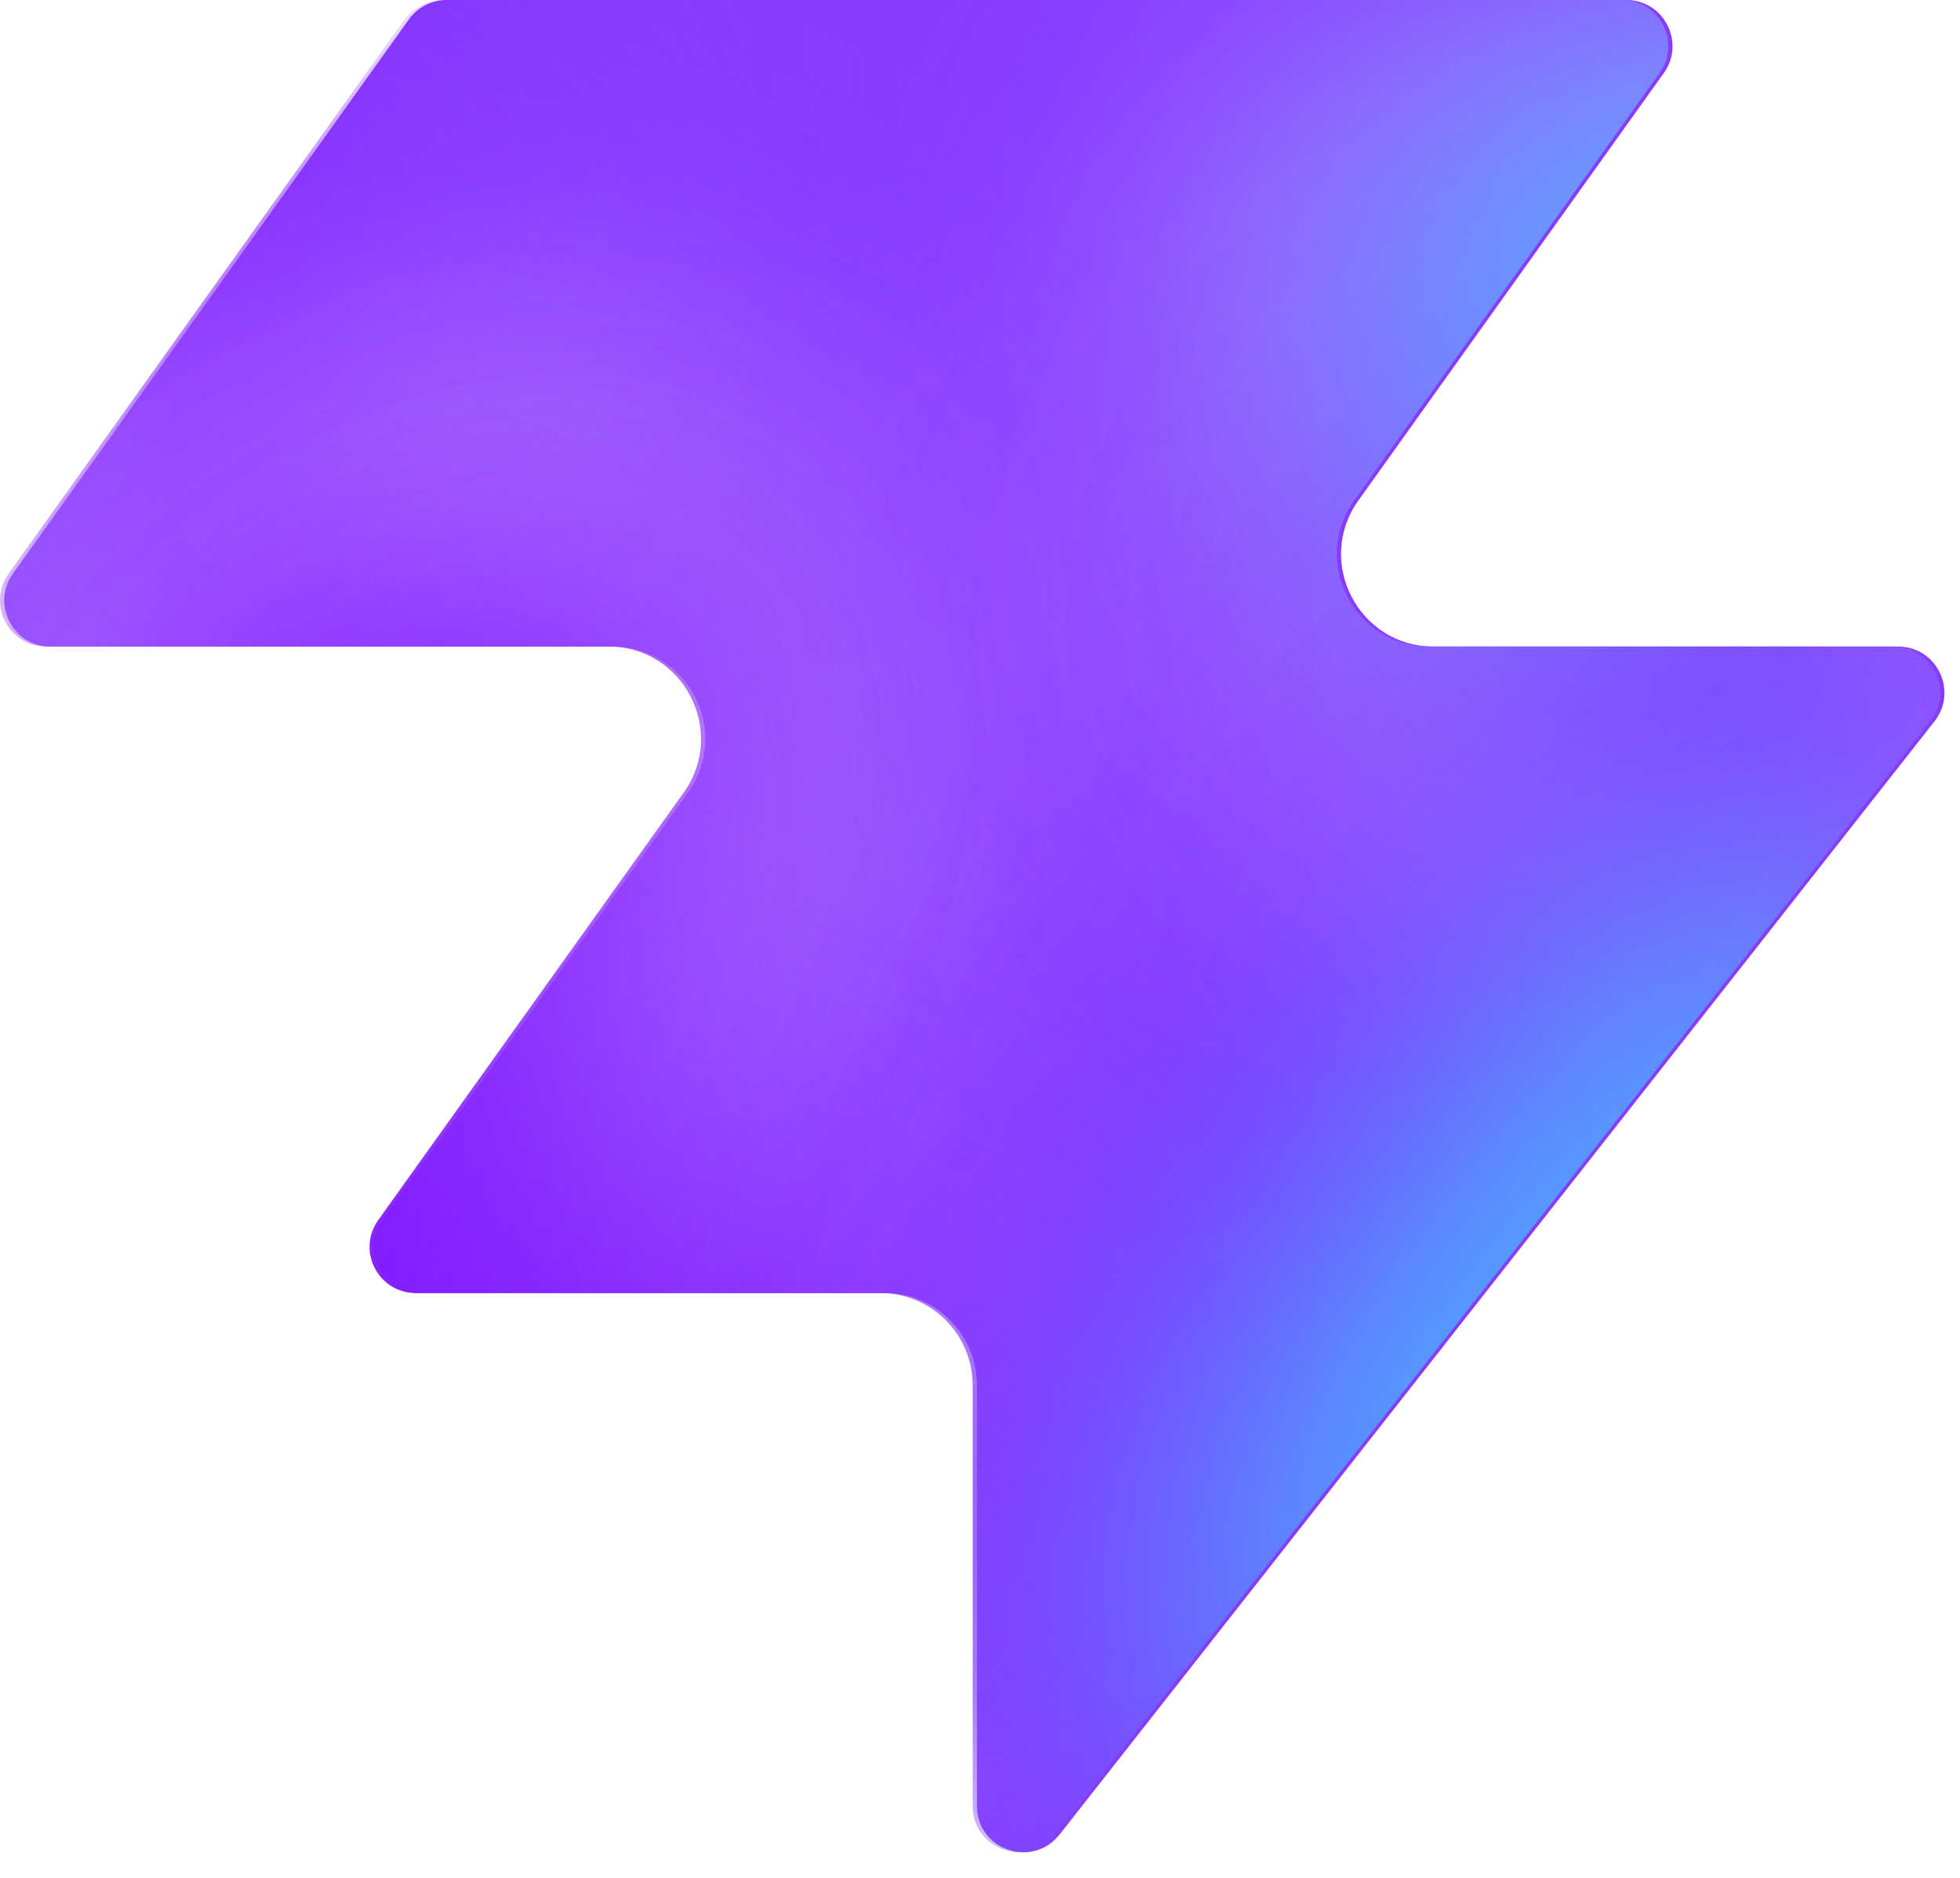
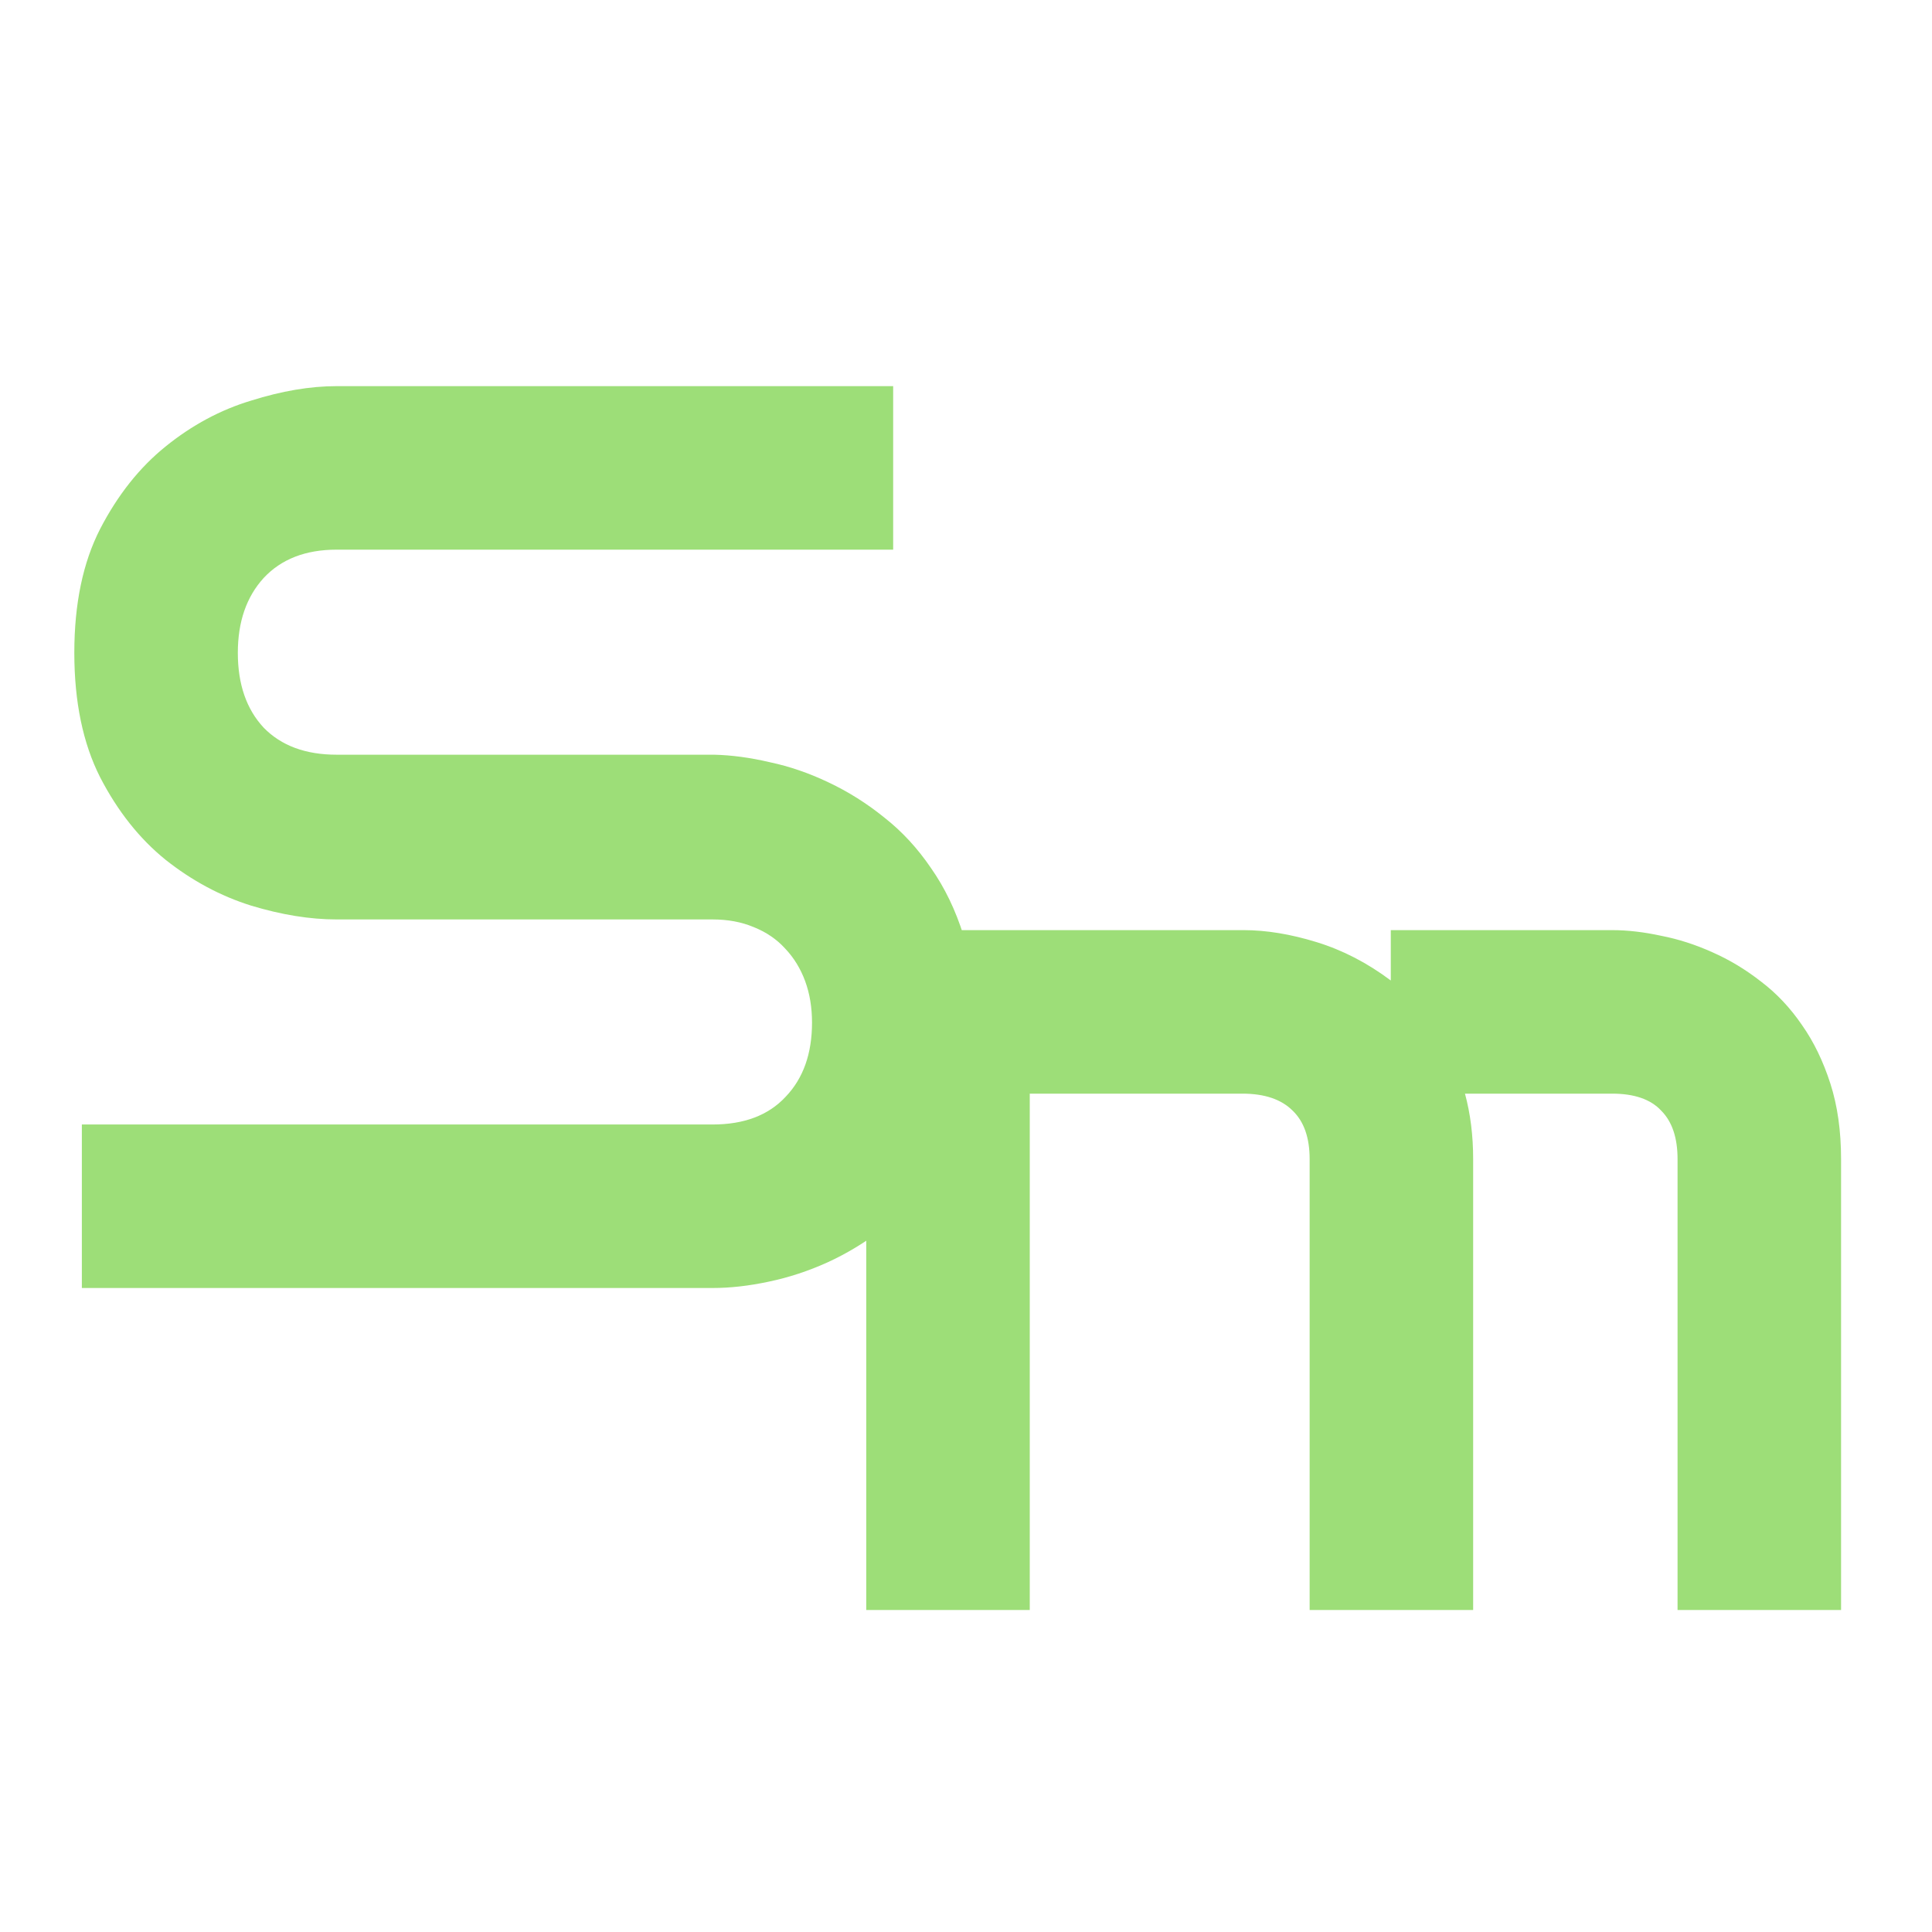
- <svg xmlns="http://www.w3.org/2000/svg" width="48" height="46" fill="none" viewBox="0 0 48 46">
-   <path fill="#863bff" d="M25.946 44.938c-.664.845-2.021.375-2.021-.698V33.937a2.26 2.26 0 0 0-2.262-2.262H10.287c-.92 0-1.456-1.04-.92-1.788l7.48-10.471c1.07-1.497 0-3.578-1.842-3.578H1.237c-.92 0-1.456-1.04-.92-1.788L10.013.474c.214-.297.556-.474.92-.474h28.894c.92 0 1.456 1.04.92 1.788l-7.48 10.471c-1.07 1.498 0 3.579 1.842 3.579h11.377c.943 0 1.473 1.088.89 1.83L25.947 44.94z" style="fill:#863bff;fill:color(display-p3 .525 .23 1);fill-opacity:1" />
-   <mask id="a" width="48" height="46" x="0" y="0" maskUnits="userSpaceOnUse" style="mask-type:alpha">
-     <path fill="#000" d="M25.842 44.938c-.664.844-2.021.375-2.021-.698V33.937a2.26 2.26 0 0 0-2.262-2.262H10.183c-.92 0-1.456-1.04-.92-1.788l7.48-10.471c1.07-1.498 0-3.579-1.842-3.579H1.133c-.92 0-1.456-1.04-.92-1.787L9.91.473c.214-.297.556-.474.92-.474h28.894c.92 0 1.456 1.04.92 1.788l-7.48 10.471c-1.07 1.498 0 3.578 1.842 3.578h11.377c.943 0 1.473 1.088.89 1.832L25.843 44.94z" style="fill:#000;fill-opacity:1" />
-   </mask>
-   <g mask="url(#a)">
-     <g filter="url(#b)">
-       <ellipse cx="5.508" cy="14.704" fill="#ede6ff" rx="5.508" ry="14.704" style="fill:#ede6ff;fill:color(display-p3 .927 .903 1);fill-opacity:1" transform="matrix(.00324 1 1 -.00324 -4.47 31.516)" />
-     </g>
-     <g filter="url(#c)">
-       <ellipse cx="10.399" cy="29.851" fill="#ede6ff" rx="10.399" ry="29.851" style="fill:#ede6ff;fill:color(display-p3 .927 .903 1);fill-opacity:1" transform="matrix(.00324 1 1 -.00324 -39.328 7.883)" />
-     </g>
-     <g filter="url(#d)">
-       <ellipse cx="5.508" cy="30.487" fill="#7e14ff" rx="5.508" ry="30.487" style="fill:#7e14ff;fill:color(display-p3 .492 .077 1);fill-opacity:1" transform="rotate(89.814 -25.913 -14.639)scale(1 -1)" />
-     </g>
-     <g filter="url(#e)">
-       <ellipse cx="5.508" cy="30.599" fill="#7e14ff" rx="5.508" ry="30.599" style="fill:#7e14ff;fill:color(display-p3 .492 .077 1);fill-opacity:1" transform="rotate(89.814 -32.644 -3.334)scale(1 -1)" />
-     </g>
-     <g filter="url(#f)">
-       <ellipse cx="5.508" cy="30.599" fill="#7e14ff" rx="5.508" ry="30.599" style="fill:#7e14ff;fill:color(display-p3 .492 .077 1);fill-opacity:1" transform="matrix(.00324 1 1 -.00324 -34.34 30.47)" />
-     </g>
-     <g filter="url(#g)">
-       <ellipse cx="14.072" cy="22.078" fill="#ede6ff" rx="14.072" ry="22.078" style="fill:#ede6ff;fill:color(display-p3 .927 .903 1);fill-opacity:1" transform="rotate(93.35 24.506 48.493)scale(-1 1)" />
-     </g>
-     <g filter="url(#h)">
-       <ellipse cx="3.47" cy="21.501" fill="#7e14ff" rx="3.47" ry="21.501" style="fill:#7e14ff;fill:color(display-p3 .492 .077 1);fill-opacity:1" transform="rotate(89.009 28.708 47.59)scale(-1 1)" />
-     </g>
-     <g filter="url(#i)">
-       <ellipse cx="3.47" cy="21.501" fill="#7e14ff" rx="3.47" ry="21.501" style="fill:#7e14ff;fill:color(display-p3 .492 .077 1);fill-opacity:1" transform="rotate(89.009 28.708 47.59)scale(-1 1)" />
-     </g>
-     <g filter="url(#j)">
-       <ellipse cx=".387" cy="8.972" fill="#7e14ff" rx="4.407" ry="29.108" style="fill:#7e14ff;fill:color(display-p3 .492 .077 1);fill-opacity:1" transform="rotate(39.51 .387 8.972)" />
-     </g>
-     <g filter="url(#k)">
-       <ellipse cx="47.523" cy="-6.092" fill="#7e14ff" rx="4.407" ry="29.108" style="fill:#7e14ff;fill:color(display-p3 .492 .077 1);fill-opacity:1" transform="rotate(37.892 47.523 -6.092)" />
-     </g>
-     <g filter="url(#l)">
-       <ellipse cx="41.412" cy="6.333" fill="#47bfff" rx="5.971" ry="9.665" style="fill:#47bfff;fill:color(display-p3 .28 .748 1);fill-opacity:1" transform="rotate(37.892 41.412 6.333)" />
-     </g>
-     <g filter="url(#m)">
-       <ellipse cx="-1.879" cy="38.332" fill="#7e14ff" rx="4.407" ry="29.108" style="fill:#7e14ff;fill:color(display-p3 .492 .077 1);fill-opacity:1" transform="rotate(37.892 -1.88 38.332)" />
-     </g>
-     <g filter="url(#n)">
-       <ellipse cx="-1.879" cy="38.332" fill="#7e14ff" rx="4.407" ry="29.108" style="fill:#7e14ff;fill:color(display-p3 .492 .077 1);fill-opacity:1" transform="rotate(37.892 -1.88 38.332)" />
-     </g>
-     <g filter="url(#o)">
-       <ellipse cx="35.651" cy="29.907" fill="#7e14ff" rx="4.407" ry="29.108" style="fill:#7e14ff;fill:color(display-p3 .492 .077 1);fill-opacity:1" transform="rotate(37.892 35.651 29.907)" />
-     </g>
-     <g filter="url(#p)">
-       <ellipse cx="38.418" cy="32.4" fill="#47bfff" rx="5.971" ry="15.297" style="fill:#47bfff;fill:color(display-p3 .28 .748 1);fill-opacity:1" transform="rotate(37.892 38.418 32.4)" />
-     </g>
-   </g>
-   <defs>
-     <filter id="b" width="60.045" height="41.654" x="-19.77" y="16.149" color-interpolation-filters="sRGB" filterUnits="userSpaceOnUse">
-       <feFlood flood-opacity="0" result="BackgroundImageFix" />
-       <feBlend in="SourceGraphic" in2="BackgroundImageFix" result="shape" />
-       <feGaussianBlur result="effect1_foregroundBlur_2002_17158" stdDeviation="7.659" />
-     </filter>
-     <filter id="c" width="90.34" height="51.437" x="-54.613" y="-7.533" color-interpolation-filters="sRGB" filterUnits="userSpaceOnUse">
-       <feFlood flood-opacity="0" result="BackgroundImageFix" />
-       <feBlend in="SourceGraphic" in2="BackgroundImageFix" result="shape" />
-       <feGaussianBlur result="effect1_foregroundBlur_2002_17158" stdDeviation="7.659" />
-     </filter>
-     <filter id="d" width="79.355" height="29.4" x="-49.64" y="2.03" color-interpolation-filters="sRGB" filterUnits="userSpaceOnUse">
-       <feFlood flood-opacity="0" result="BackgroundImageFix" />
-       <feBlend in="SourceGraphic" in2="BackgroundImageFix" result="shape" />
-       <feGaussianBlur result="effect1_foregroundBlur_2002_17158" stdDeviation="4.596" />
-     </filter>
-     <filter id="e" width="79.579" height="29.4" x="-45.045" y="20.029" color-interpolation-filters="sRGB" filterUnits="userSpaceOnUse">
-       <feFlood flood-opacity="0" result="BackgroundImageFix" />
-       <feBlend in="SourceGraphic" in2="BackgroundImageFix" result="shape" />
-       <feGaussianBlur result="effect1_foregroundBlur_2002_17158" stdDeviation="4.596" />
-     </filter>
-     <filter id="f" width="79.579" height="29.4" x="-43.513" y="21.178" color-interpolation-filters="sRGB" filterUnits="userSpaceOnUse">
-       <feFlood flood-opacity="0" result="BackgroundImageFix" />
-       <feBlend in="SourceGraphic" in2="BackgroundImageFix" result="shape" />
-       <feGaussianBlur result="effect1_foregroundBlur_2002_17158" stdDeviation="4.596" />
-     </filter>
-     <filter id="g" width="74.749" height="58.852" x="15.756" y="-17.901" color-interpolation-filters="sRGB" filterUnits="userSpaceOnUse">
-       <feFlood flood-opacity="0" result="BackgroundImageFix" />
-       <feBlend in="SourceGraphic" in2="BackgroundImageFix" result="shape" />
-       <feGaussianBlur result="effect1_foregroundBlur_2002_17158" stdDeviation="7.659" />
-     </filter>
-     <filter id="h" width="61.377" height="25.362" x="23.548" y="2.284" color-interpolation-filters="sRGB" filterUnits="userSpaceOnUse">
-       <feFlood flood-opacity="0" result="BackgroundImageFix" />
-       <feBlend in="SourceGraphic" in2="BackgroundImageFix" result="shape" />
-       <feGaussianBlur result="effect1_foregroundBlur_2002_17158" stdDeviation="4.596" />
-     </filter>
-     <filter id="i" width="61.377" height="25.362" x="23.548" y="2.284" color-interpolation-filters="sRGB" filterUnits="userSpaceOnUse">
-       <feFlood flood-opacity="0" result="BackgroundImageFix" />
-       <feBlend in="SourceGraphic" in2="BackgroundImageFix" result="shape" />
-       <feGaussianBlur result="effect1_foregroundBlur_2002_17158" stdDeviation="4.596" />
-     </filter>
-     <filter id="j" width="56.045" height="63.649" x="-27.636" y="-22.853" color-interpolation-filters="sRGB" filterUnits="userSpaceOnUse">
-       <feFlood flood-opacity="0" result="BackgroundImageFix" />
-       <feBlend in="SourceGraphic" in2="BackgroundImageFix" result="shape" />
-       <feGaussianBlur result="effect1_foregroundBlur_2002_17158" stdDeviation="4.596" />
-     </filter>
-     <filter id="k" width="54.814" height="64.646" x="20.116" y="-38.415" color-interpolation-filters="sRGB" filterUnits="userSpaceOnUse">
-       <feFlood flood-opacity="0" result="BackgroundImageFix" />
-       <feBlend in="SourceGraphic" in2="BackgroundImageFix" result="shape" />
-       <feGaussianBlur result="effect1_foregroundBlur_2002_17158" stdDeviation="4.596" />
-     </filter>
-     <filter id="l" width="33.541" height="35.313" x="24.641" y="-11.323" color-interpolation-filters="sRGB" filterUnits="userSpaceOnUse">
-       <feFlood flood-opacity="0" result="BackgroundImageFix" />
-       <feBlend in="SourceGraphic" in2="BackgroundImageFix" result="shape" />
-       <feGaussianBlur result="effect1_foregroundBlur_2002_17158" stdDeviation="4.596" />
-     </filter>
-     <filter id="m" width="54.814" height="64.646" x="-29.286" y="6.009" color-interpolation-filters="sRGB" filterUnits="userSpaceOnUse">
-       <feFlood flood-opacity="0" result="BackgroundImageFix" />
-       <feBlend in="SourceGraphic" in2="BackgroundImageFix" result="shape" />
-       <feGaussianBlur result="effect1_foregroundBlur_2002_17158" stdDeviation="4.596" />
-     </filter>
-     <filter id="n" width="54.814" height="64.646" x="-29.286" y="6.009" color-interpolation-filters="sRGB" filterUnits="userSpaceOnUse">
-       <feFlood flood-opacity="0" result="BackgroundImageFix" />
-       <feBlend in="SourceGraphic" in2="BackgroundImageFix" result="shape" />
-       <feGaussianBlur result="effect1_foregroundBlur_2002_17158" stdDeviation="4.596" />
-     </filter>
-     <filter id="o" width="54.814" height="64.646" x="8.244" y="-2.416" color-interpolation-filters="sRGB" filterUnits="userSpaceOnUse">
-       <feFlood flood-opacity="0" result="BackgroundImageFix" />
-       <feBlend in="SourceGraphic" in2="BackgroundImageFix" result="shape" />
-       <feGaussianBlur result="effect1_foregroundBlur_2002_17158" stdDeviation="4.596" />
-     </filter>
-     <filter id="p" width="39.409" height="43.623" x="18.713" y="10.588" color-interpolation-filters="sRGB" filterUnits="userSpaceOnUse">
-       <feFlood flood-opacity="0" result="BackgroundImageFix" />
-       <feBlend in="SourceGraphic" in2="BackgroundImageFix" result="shape" />
-       <feGaussianBlur result="effect1_foregroundBlur_2002_17158" stdDeviation="4.596" />
-     </filter>
-   </defs>
+ <svg xmlns="http://www.w3.org/2000/svg" width="30" height="30" viewBox="0 0 30 30" fill="none">
+   <path d="M15.148 15.879C15.148 16.38 15.083 16.833 14.953 17.236C14.829 17.634 14.663 17.985 14.455 18.291C14.247 18.597 14.003 18.857 13.723 19.072C13.443 19.287 13.153 19.463 12.854 19.6C12.554 19.736 12.248 19.837 11.935 19.902C11.63 19.967 11.34 20 11.066 20H1.271V17.461H11.066C11.555 17.461 11.932 17.318 12.199 17.031C12.473 16.745 12.609 16.361 12.609 15.879C12.609 15.645 12.574 15.43 12.502 15.234C12.43 15.039 12.326 14.87 12.19 14.727C12.059 14.583 11.896 14.473 11.701 14.395C11.512 14.316 11.301 14.277 11.066 14.277H5.227C4.816 14.277 4.374 14.206 3.898 14.062C3.423 13.913 2.98 13.675 2.57 13.35C2.167 13.024 1.828 12.598 1.555 12.07C1.288 11.543 1.154 10.898 1.154 10.137C1.154 9.375 1.288 8.734 1.555 8.213C1.828 7.686 2.167 7.259 2.57 6.934C2.98 6.602 3.423 6.364 3.898 6.221C4.374 6.071 4.816 5.996 5.227 5.996H13.869V8.535H5.227C4.745 8.535 4.367 8.682 4.094 8.975C3.827 9.268 3.693 9.655 3.693 10.137C3.693 10.625 3.827 11.012 4.094 11.299C4.367 11.579 4.745 11.719 5.227 11.719H11.066H11.086C11.359 11.725 11.649 11.764 11.955 11.836C12.261 11.901 12.564 12.005 12.863 12.148C13.169 12.292 13.459 12.474 13.732 12.695C14.006 12.91 14.247 13.171 14.455 13.477C14.67 13.783 14.839 14.134 14.963 14.531C15.087 14.928 15.148 15.378 15.148 15.879Z" fill="#9DDE78" />
+   <path d="M22.875 25H20.336V17.998C20.336 17.666 20.248 17.415 20.072 17.246C19.896 17.07 19.636 16.982 19.291 16.982H15.99V25H13.451V15.703C13.451 15.527 13.484 15.365 13.549 15.215C13.614 15.059 13.705 14.925 13.822 14.815C13.94 14.697 14.076 14.606 14.232 14.541C14.389 14.476 14.555 14.443 14.73 14.443H19.311C19.662 14.443 20.04 14.505 20.443 14.629C20.847 14.753 21.231 14.951 21.596 15.225V14.443H25.033C25.274 14.443 25.528 14.473 25.795 14.531C26.062 14.583 26.326 14.668 26.586 14.785C26.853 14.902 27.107 15.055 27.348 15.244C27.588 15.426 27.8 15.651 27.982 15.918C28.165 16.178 28.311 16.481 28.422 16.826C28.533 17.171 28.588 17.562 28.588 17.998V25H26.049V17.998C26.049 17.666 25.964 17.415 25.795 17.246C25.632 17.07 25.378 16.982 25.033 16.982H22.748C22.833 17.295 22.875 17.634 22.875 17.998V25Z" fill="#9DDE78" />
</svg>
